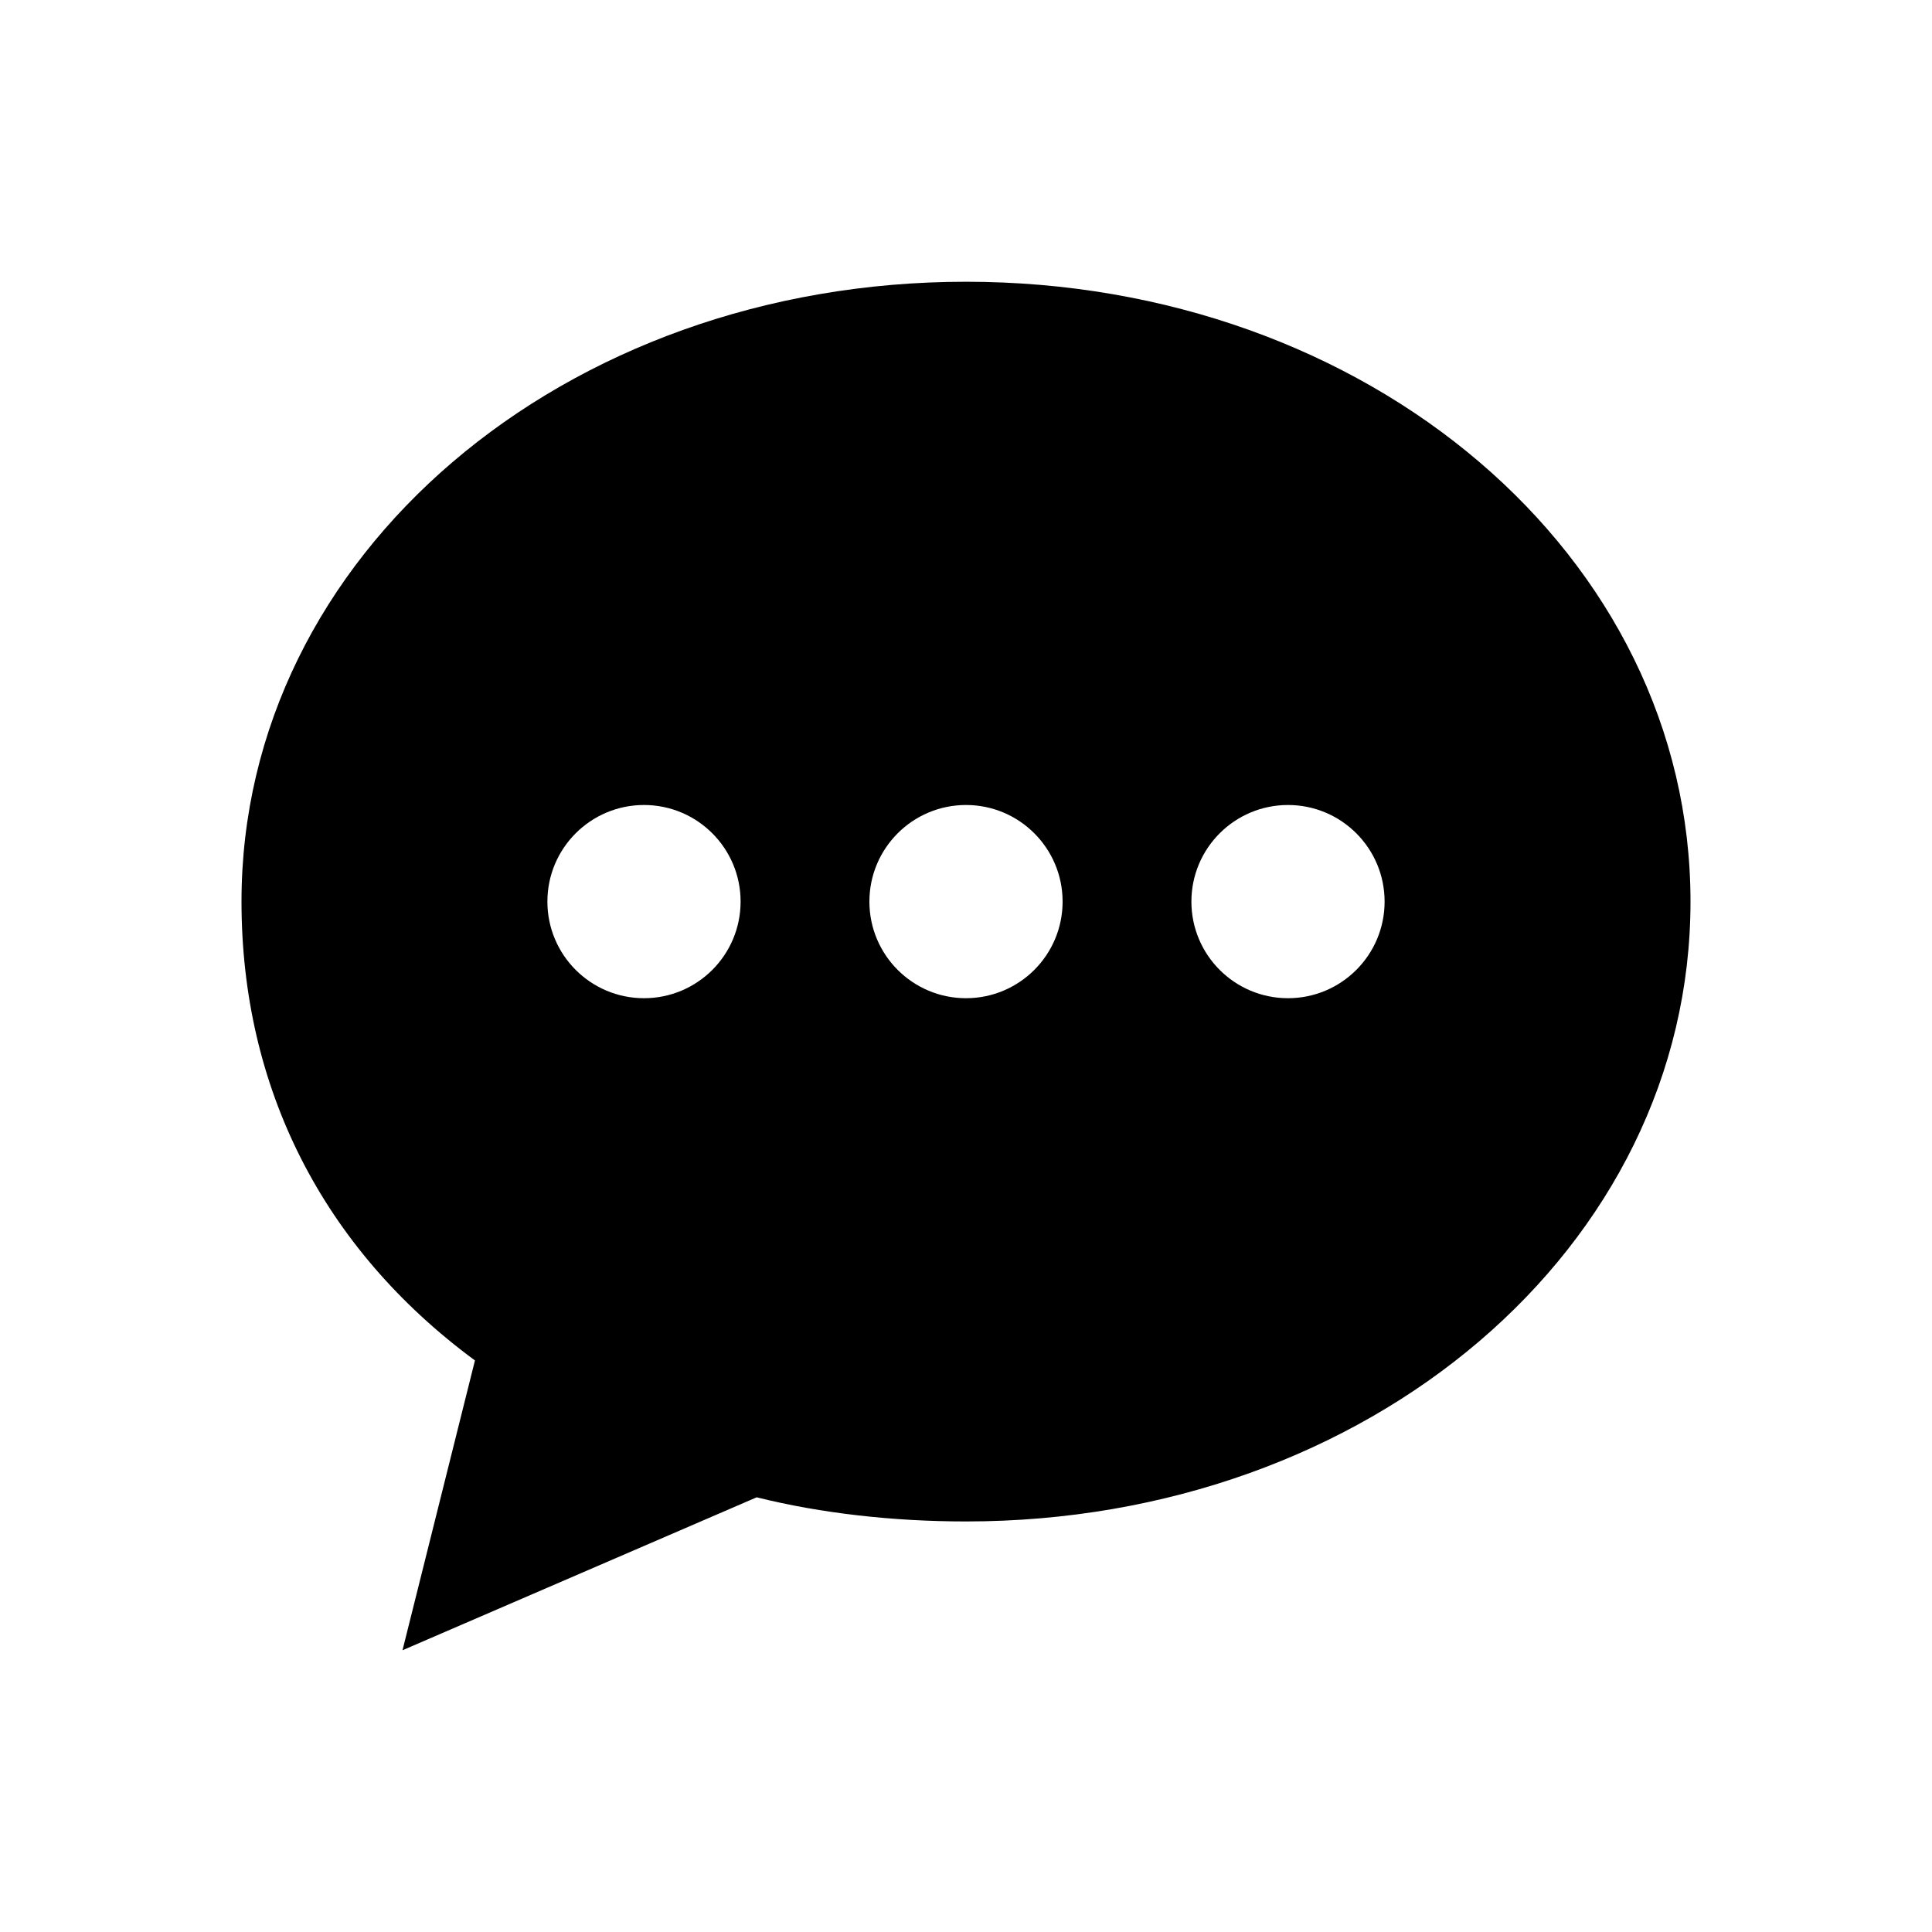
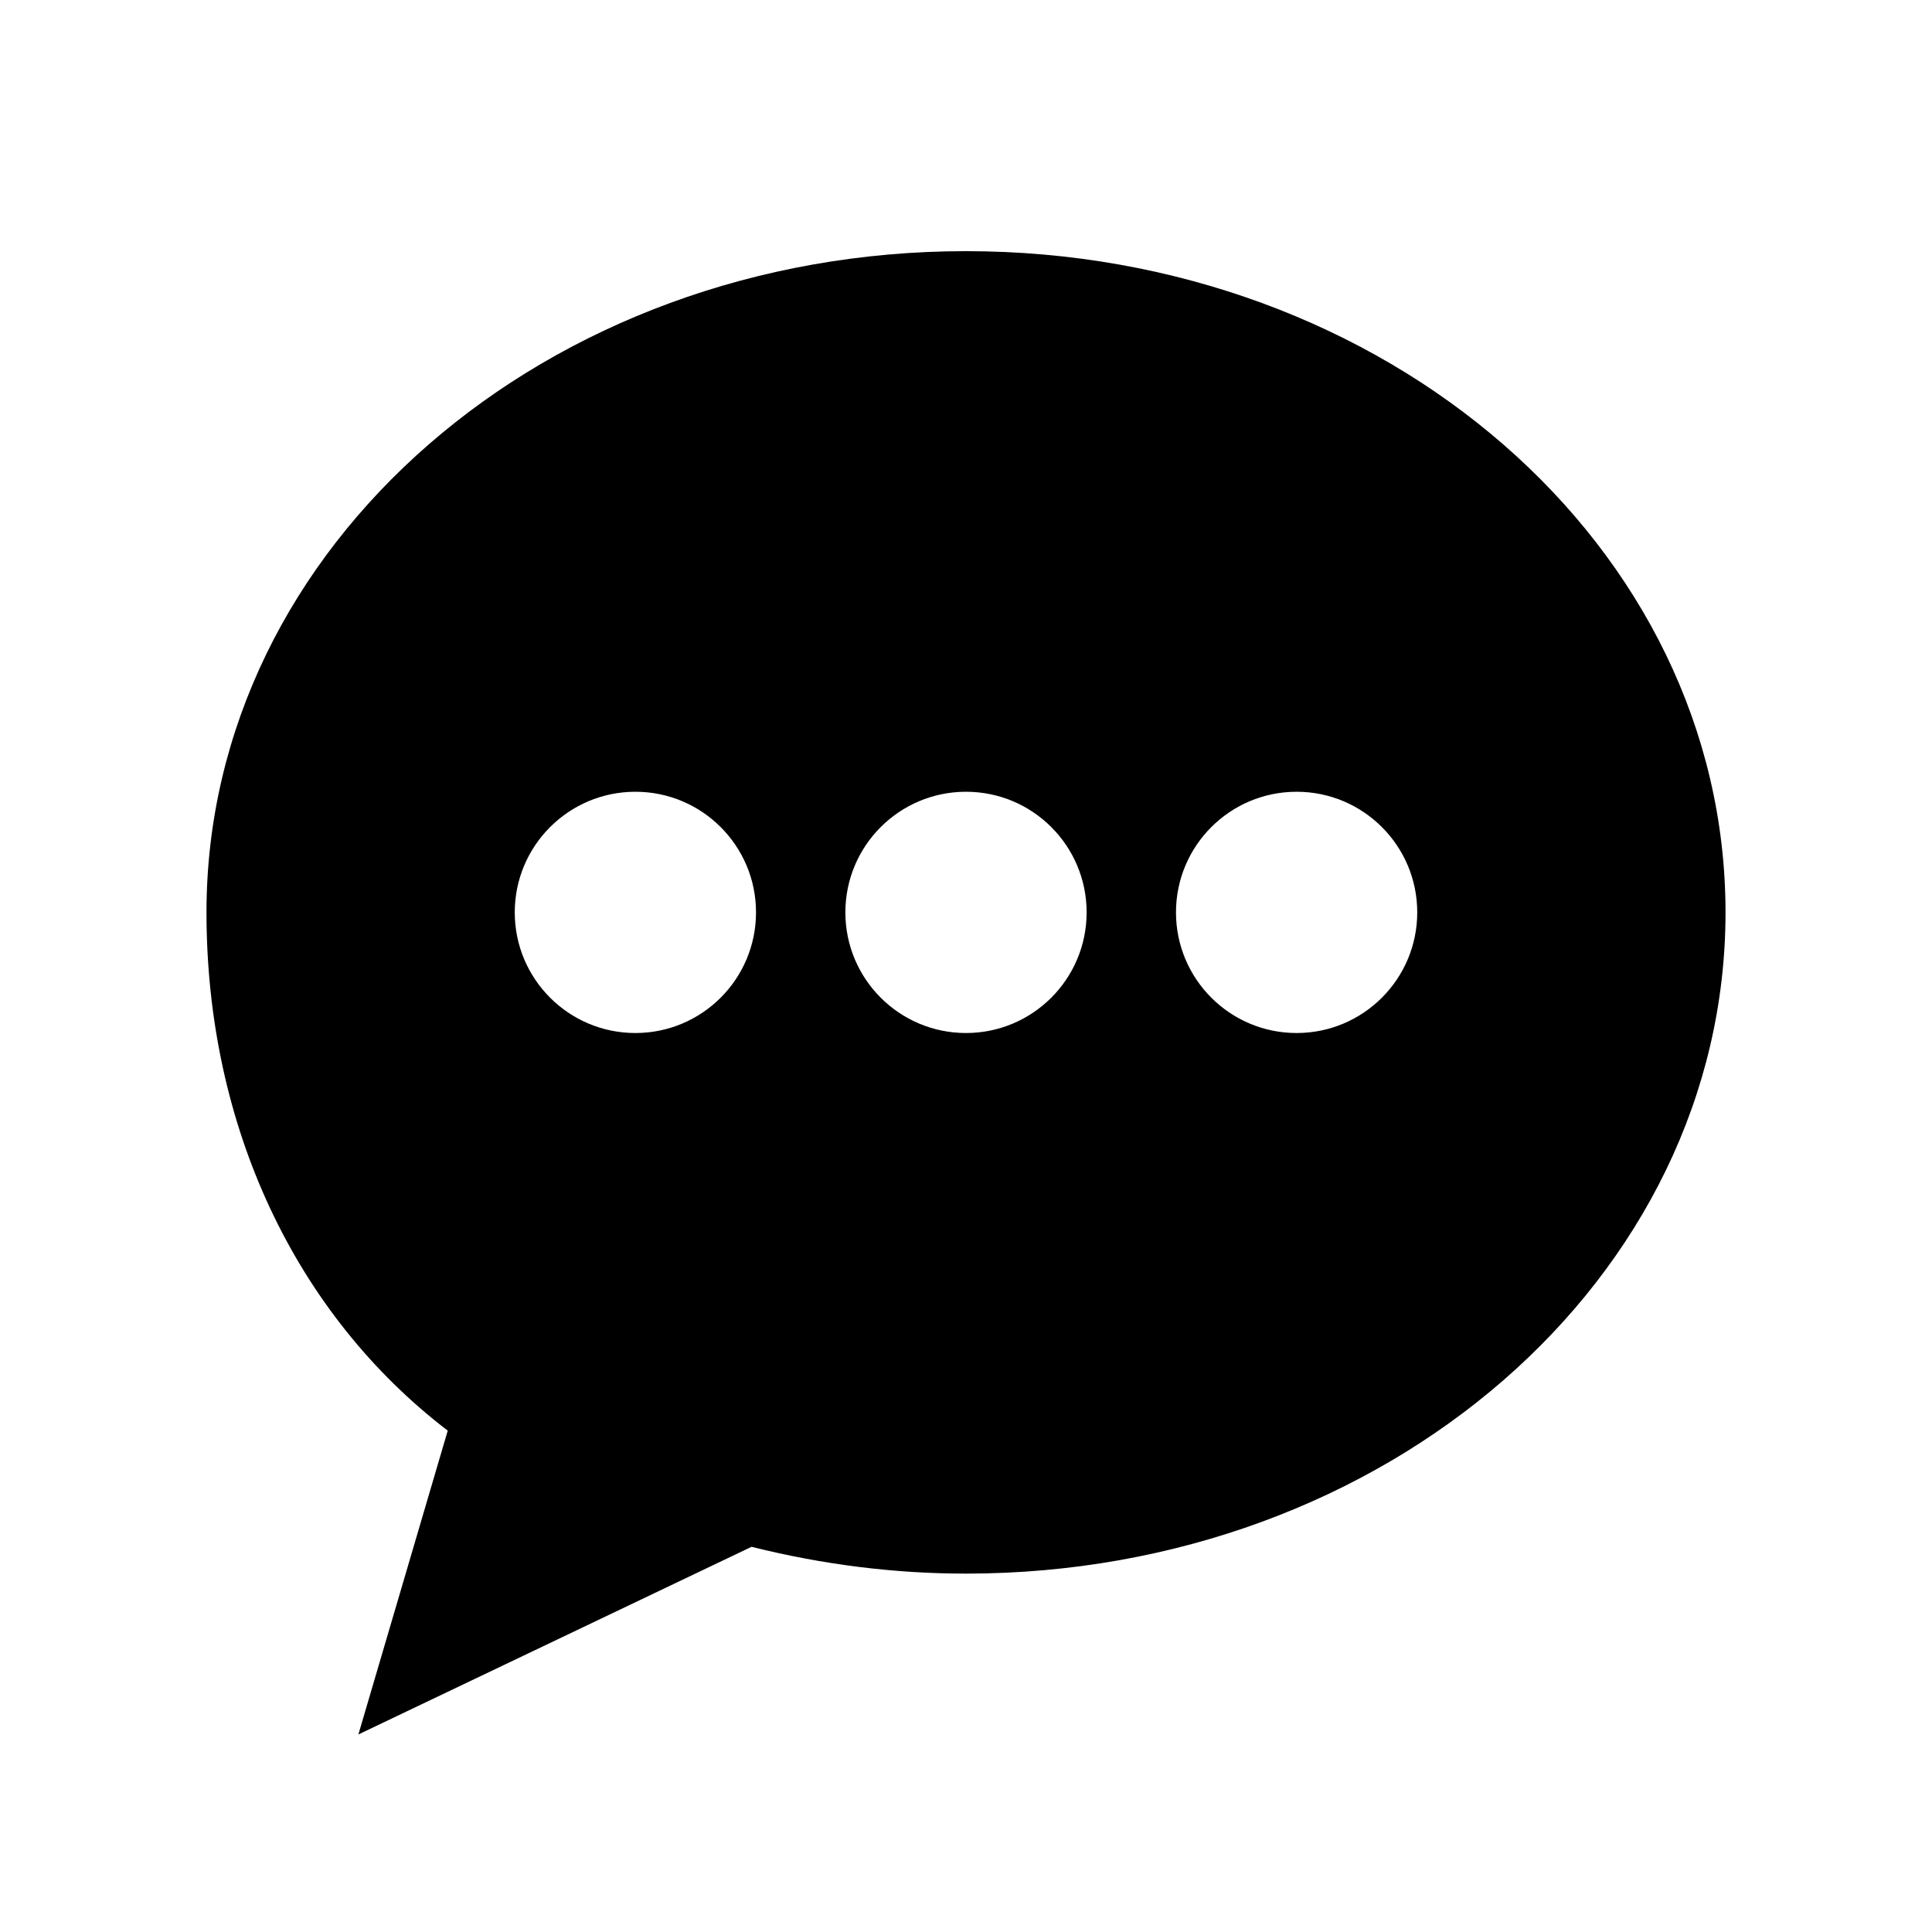
- <svg xmlns="http://www.w3.org/2000/svg" color="#000000" width="24" height="24" viewBox="0 0 24 24">
-   <path fill="currentColor" fill-rule="evenodd" clip-rule="evenodd" d="M12 3.5c5 0 9 3.4 9 7.7s-4 7.7-9 7.7c-.9 0-1.8-.1-2.6-.3L5 20.5l.9-3.6C4 15.5 3 13.5 3 11.2 3 6.9 7 3.5 12 3.5z M6.8 11.2a1.2 1.2 0 1 0 2.4 0a1.2 1.2 0 1 0 -2.4 0zM10.8 11.2a1.2 1.2 0 1 0 2.4 0a1.2 1.2 0 1 0 -2.4 0zM14.8 11.2a1.2 1.2 0 1 0 2.4 0a1.2 1.2 0 1 0 -2.4 0z" />
+ <svg xmlns="http://www.w3.org/2000/svg" viewBox="0 0 24 24" width="24" height="24" fill="none">
+   <g transform="translate(12 12) scale(1.11) translate(-12 -12)">
+     <path d="M12 4c4.7 0 8.5 3.3 8.5 7.4s-3.8 7.4-8.5 7.4c-.8 0-1.6-.1-2.4-.3L5.2 20.6l1-3.4C4.5 15.9 3.5 13.8 3.5 11.4 3.5 7.3 7.3 4 12 4zM6.95 11.4a1.35 1.35 0 1 0 2.7 0a1.35 1.35 0 1 0 -2.7 0zM10.65 11.4a1.35 1.35 0 1 0 2.7 0a1.35 1.35 0 1 0 -2.7 0zM14.35 11.4a1.35 1.35 0 1 0 2.7 0a1.35 1.35 0 1 0 -2.7 0z" fill="currentColor" fill-rule="evenodd" />
+   </g>
</svg>
